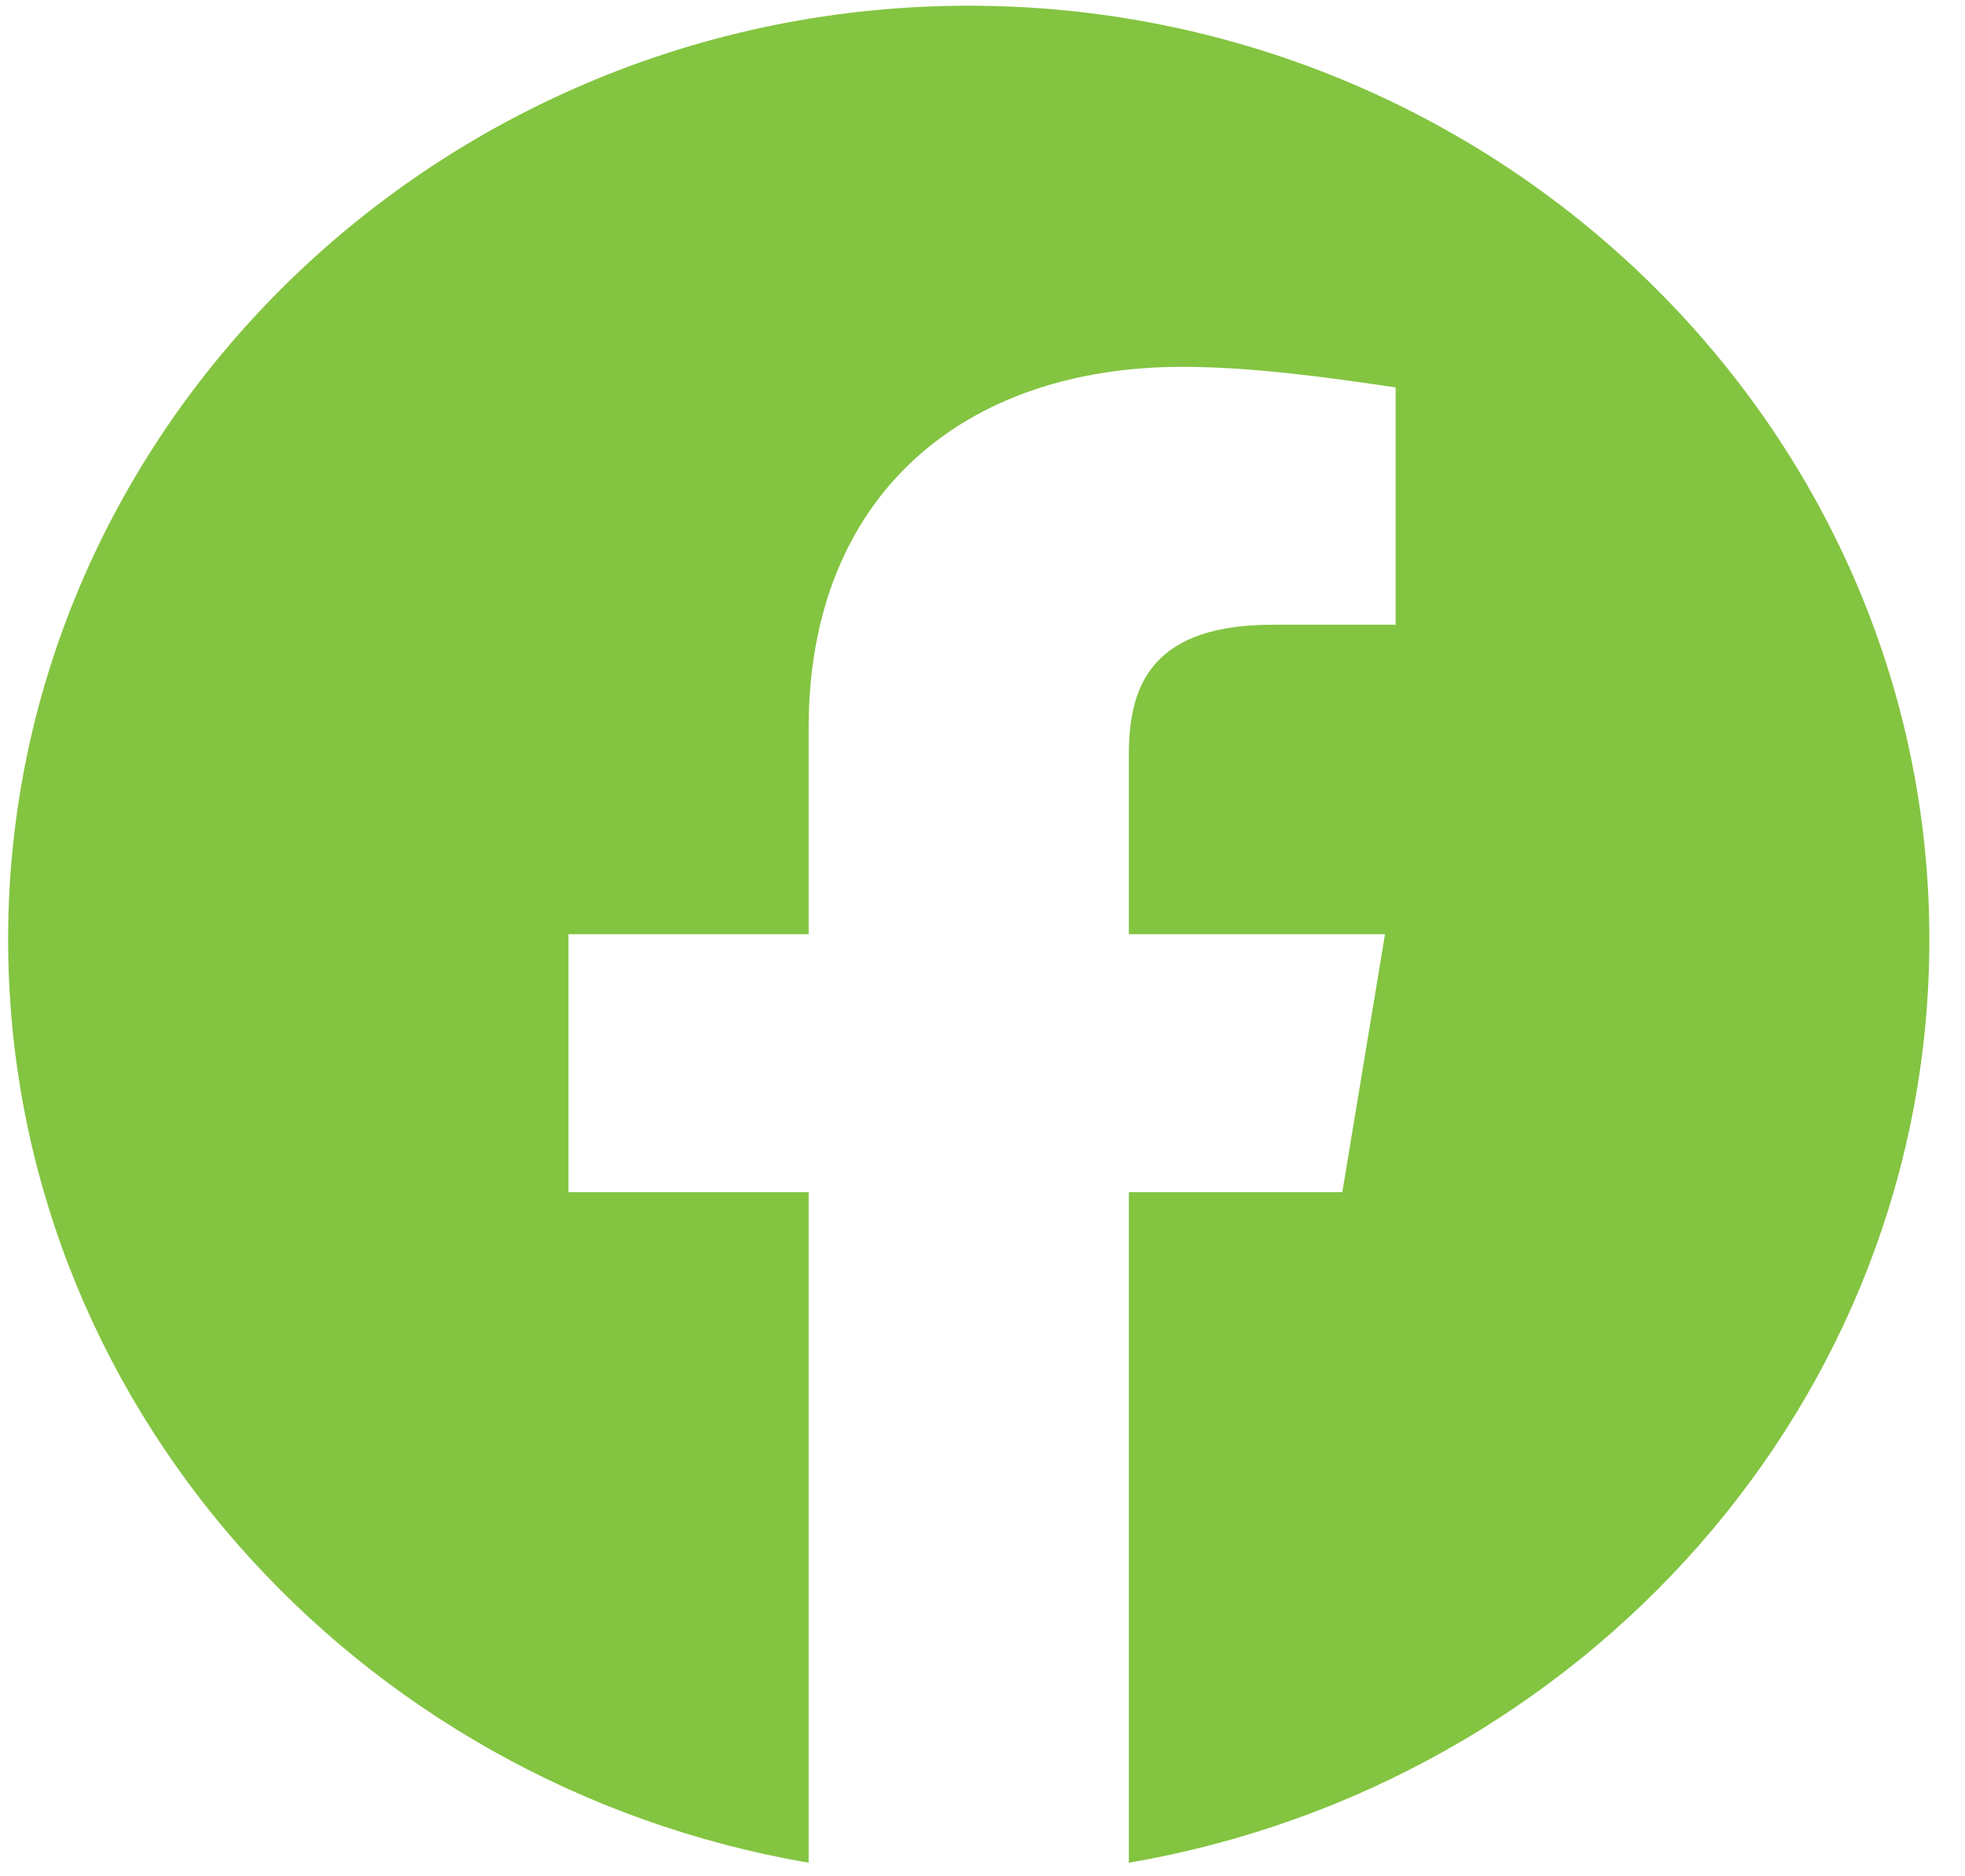
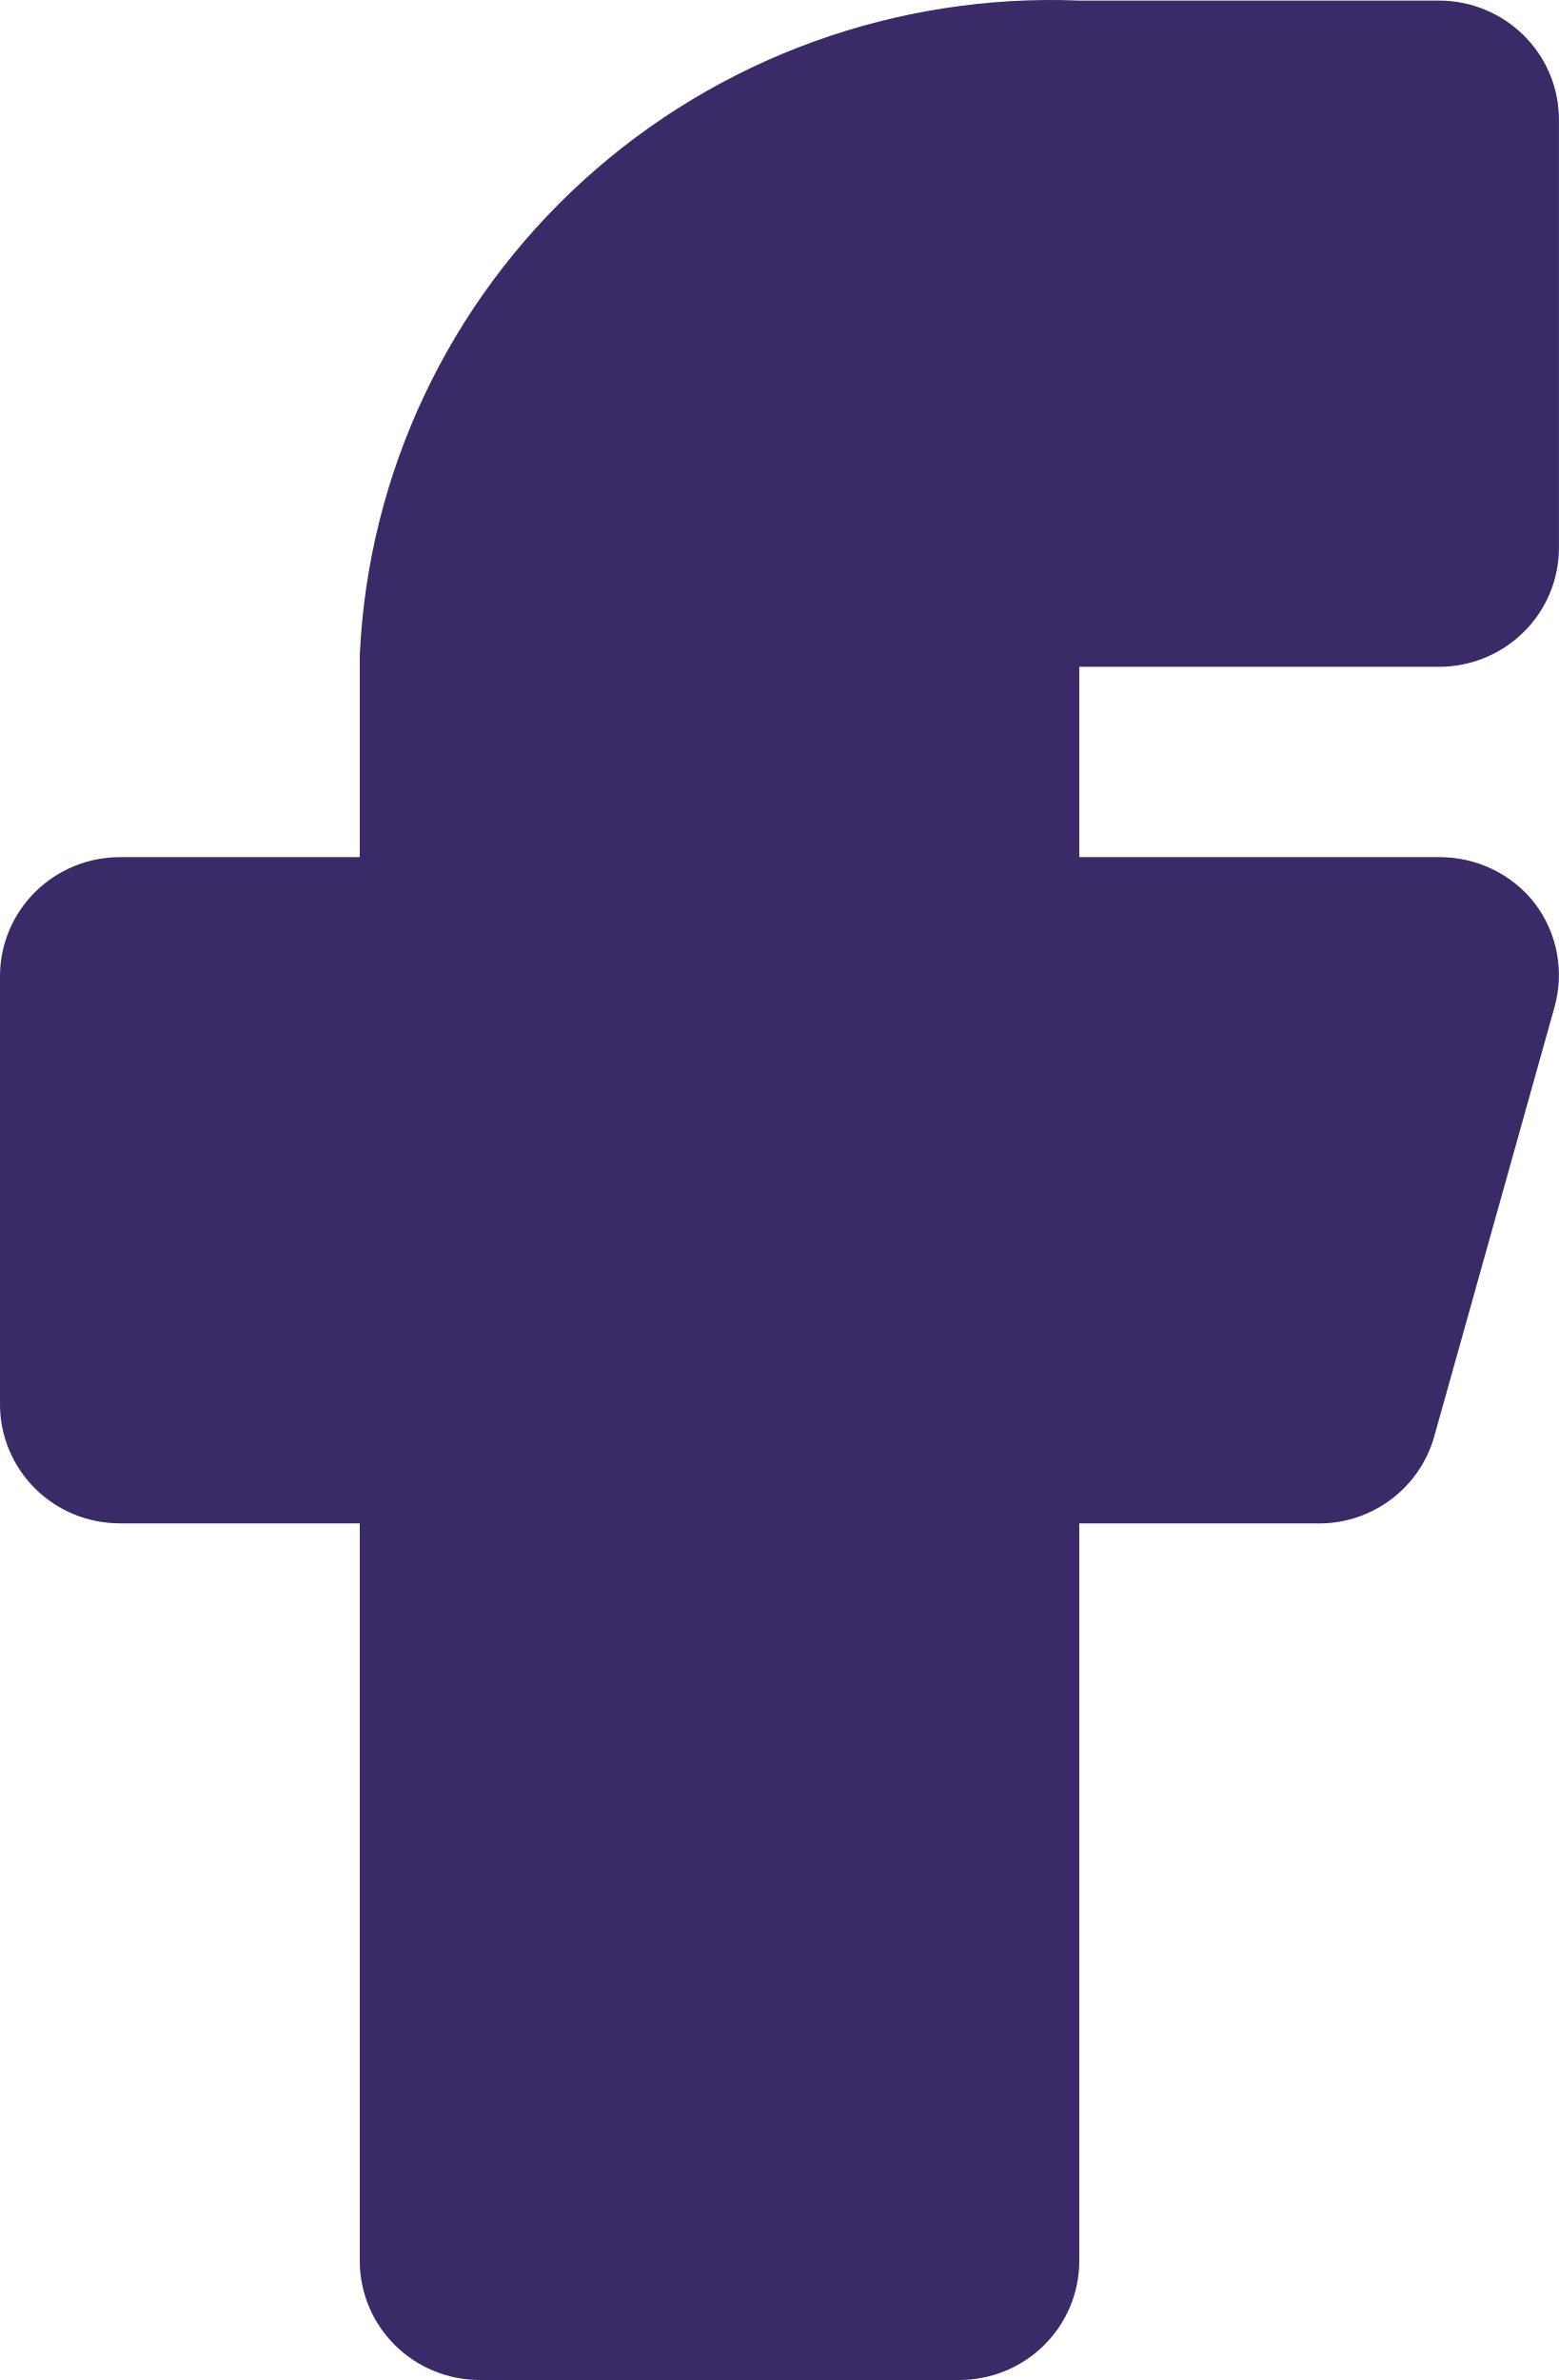
- <svg xmlns="http://www.w3.org/2000/svg" width="44" height="42" viewBox="0 0 44 42" fill="none">
-   <path fill-rule="evenodd" clip-rule="evenodd" d="M0.182 21.037C0.182 31.375 7.949 39.971 18.107 41.714V26.697H12.729V20.921H18.107V16.3C18.107 11.102 21.572 8.215 26.472 8.215C28.024 8.215 29.699 8.446 31.251 8.676V13.99H28.503C25.873 13.99 25.277 15.26 25.277 16.879V20.921H31.013L30.057 26.697H25.277V41.714C35.435 39.971 43.202 31.377 43.202 21.037C43.202 9.537 33.522 0.128 21.692 0.128C9.861 0.128 0.182 9.537 0.182 21.037Z" fill="#83C441" />
+ <svg xmlns="http://www.w3.org/2000/svg" width="19" height="29" viewBox="0 0 19 29" fill="none">
+   <path d="M11.692 29H5.846C5.459 29 5.087 28.847 4.813 28.575C4.539 28.303 4.385 27.935 4.385 27.55V18.562H1.462C1.074 18.562 0.702 18.41 0.428 18.138C0.154 17.866 0 17.497 0 17.113V11.894C0 11.51 0.154 11.141 0.428 10.869C0.702 10.597 1.074 10.444 1.462 10.444H4.385V7.98C4.487 5.771 5.467 3.693 7.11 2.199C8.754 0.704 10.927 -0.083 13.154 0.007H17.538C17.926 0.007 18.298 0.16 18.572 0.432C18.846 0.703 19 1.072 19 1.457V6.675C19 7.06 18.846 7.429 18.572 7.7C18.298 7.972 17.926 8.125 17.538 8.125H13.154V10.444H17.538C17.764 10.443 17.987 10.493 18.19 10.591C18.393 10.689 18.57 10.832 18.708 11.01C18.844 11.19 18.936 11.399 18.976 11.62C19.017 11.842 19.005 12.069 18.942 12.286L17.48 17.504C17.392 17.818 17.199 18.093 16.934 18.285C16.669 18.477 16.346 18.575 16.018 18.562H13.154V27.55C13.154 27.935 13 28.303 12.726 28.575C12.452 28.847 12.08 29 11.692 29Z" fill="#3A2A68" />
</svg>
